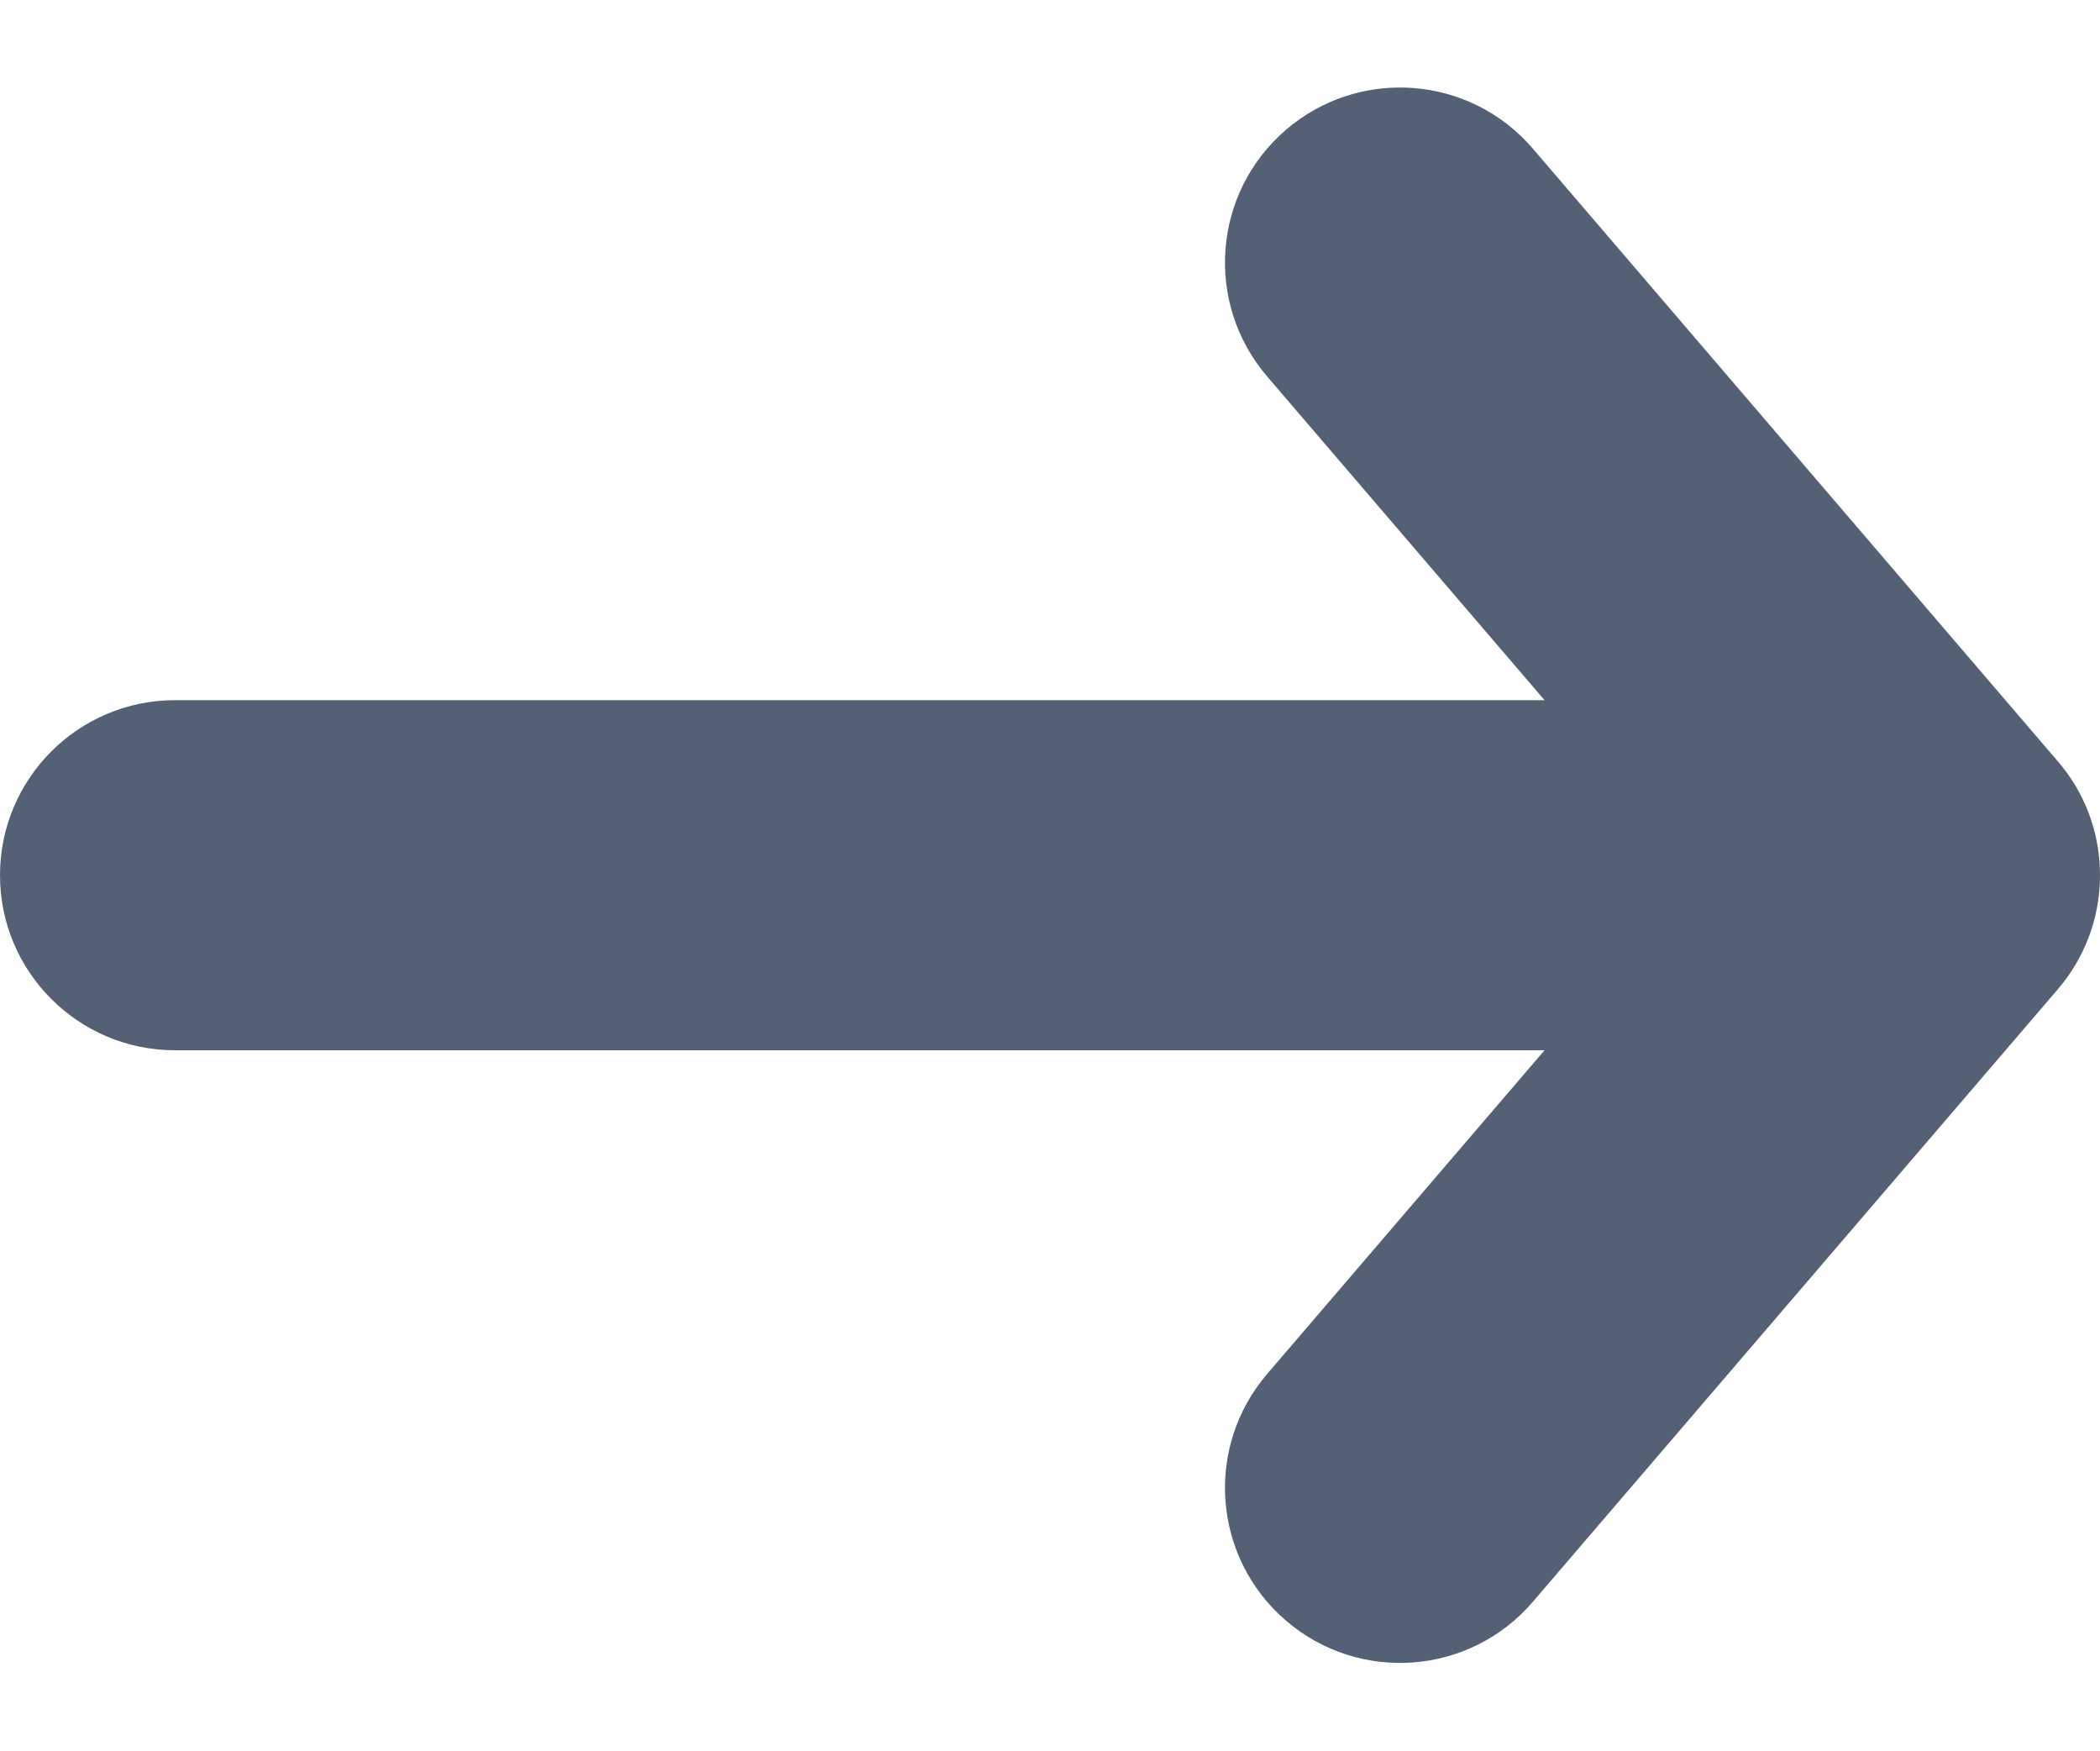
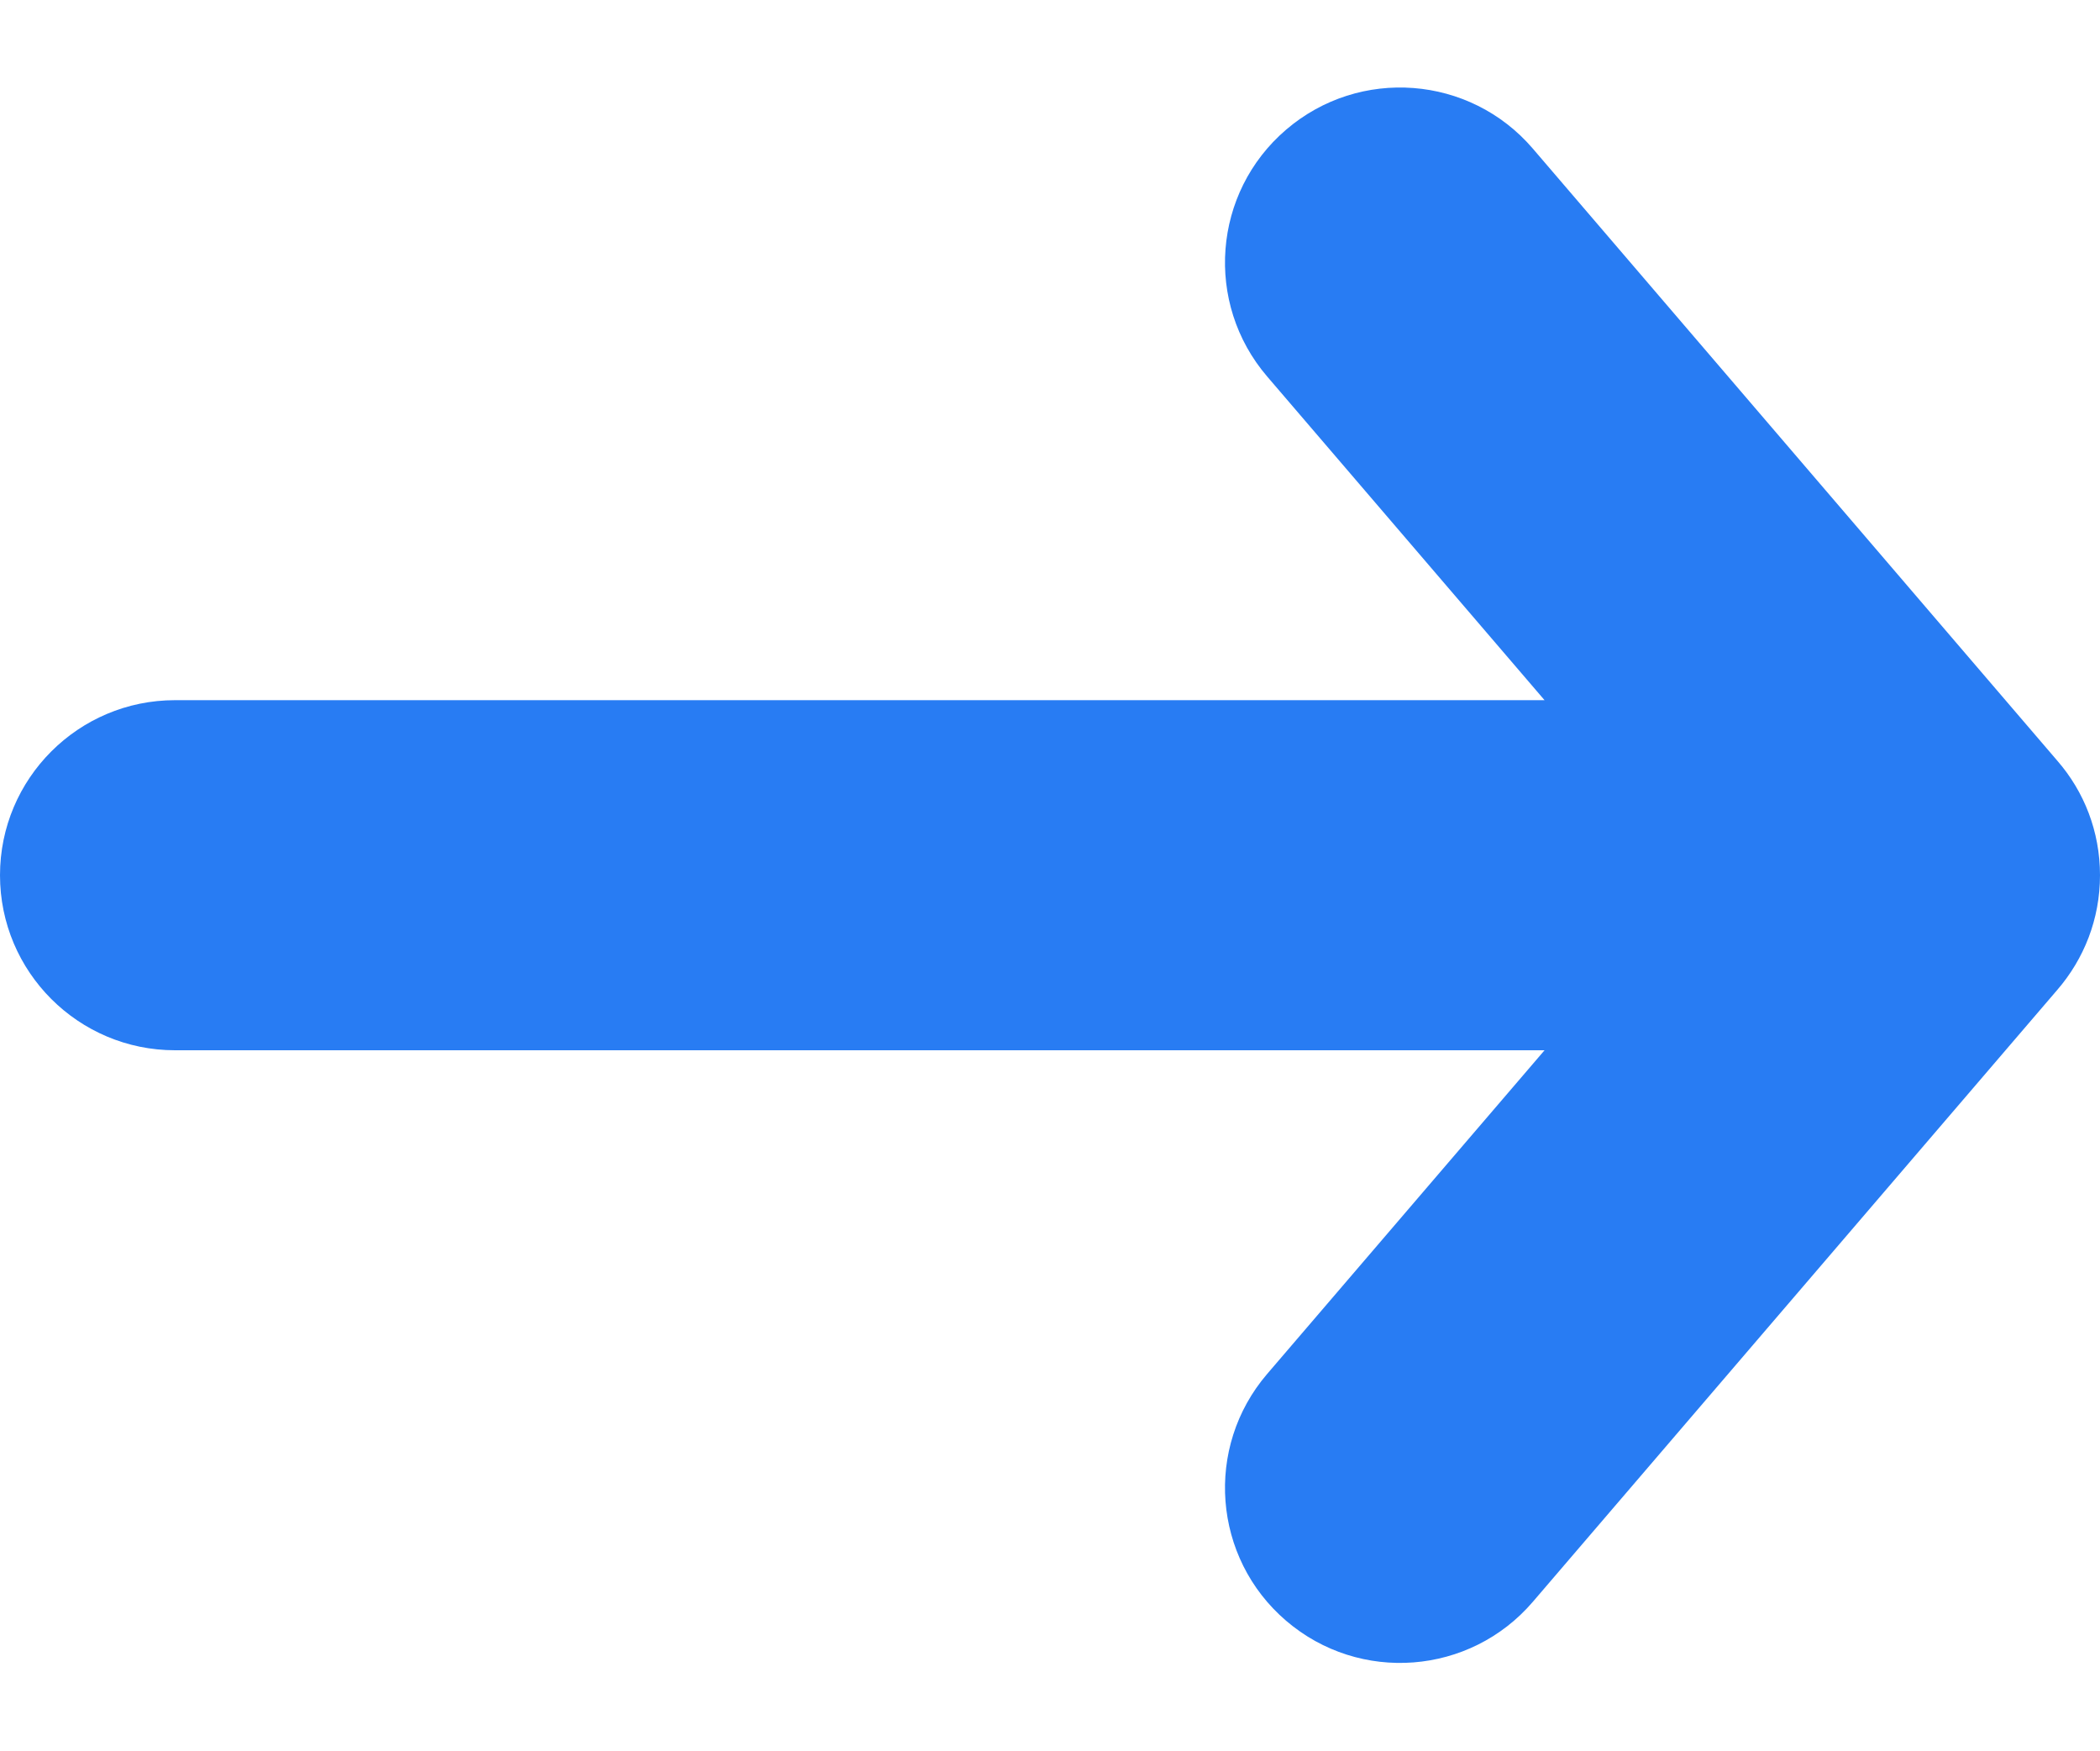
<svg xmlns="http://www.w3.org/2000/svg" width="12px" height="10px" viewBox="0 0 12 10" version="1.1">
  <defs />
-   <g id="Style-Guide" stroke="none" stroke-width="1" fill="none" fill-rule="evenodd">
-     <g id="S1---Styleguide" transform="translate(-514, -2173)" fill="#546175" fill-rule="nonzero">
+   <g id="Style-Guide" stroke="none" stroke-width="1" fill="#287cf3" fill-rule="evenodd">
+     <g id="S1---Styleguide" transform="translate(-514, -2173)" fill="" fill-rule="nonzero">
      <g id="04---Icons" transform="translate(260, 2094)">
        <g id="Icons" transform="translate(0, 75)">
          <g id="ic_arrowForward_small" transform="translate(252, 1)">
            <path d="M13.757,7.347 C13.909,7.522 14,7.75 14,8 C14,8.251 13.908,8.479 13.756,8.655 L10.759,12.151 C10.4,12.57 9.769,12.619 9.349,12.259 C8.93,11.9 8.881,11.269 9.241,10.849 L10.826,9 L3,9 C2.448,9 2,8.552 2,8 C2,7.448 2.448,7 3,7 L10.826,7 L9.241,5.151 C8.881,4.731 8.93,4.1 9.349,3.741 C9.769,3.381 10.4,3.43 10.759,3.849 L13.757,7.347 Z" id="Combined-Shape" />
          </g>
        </g>
      </g>
    </g>
  </g>
</svg>
